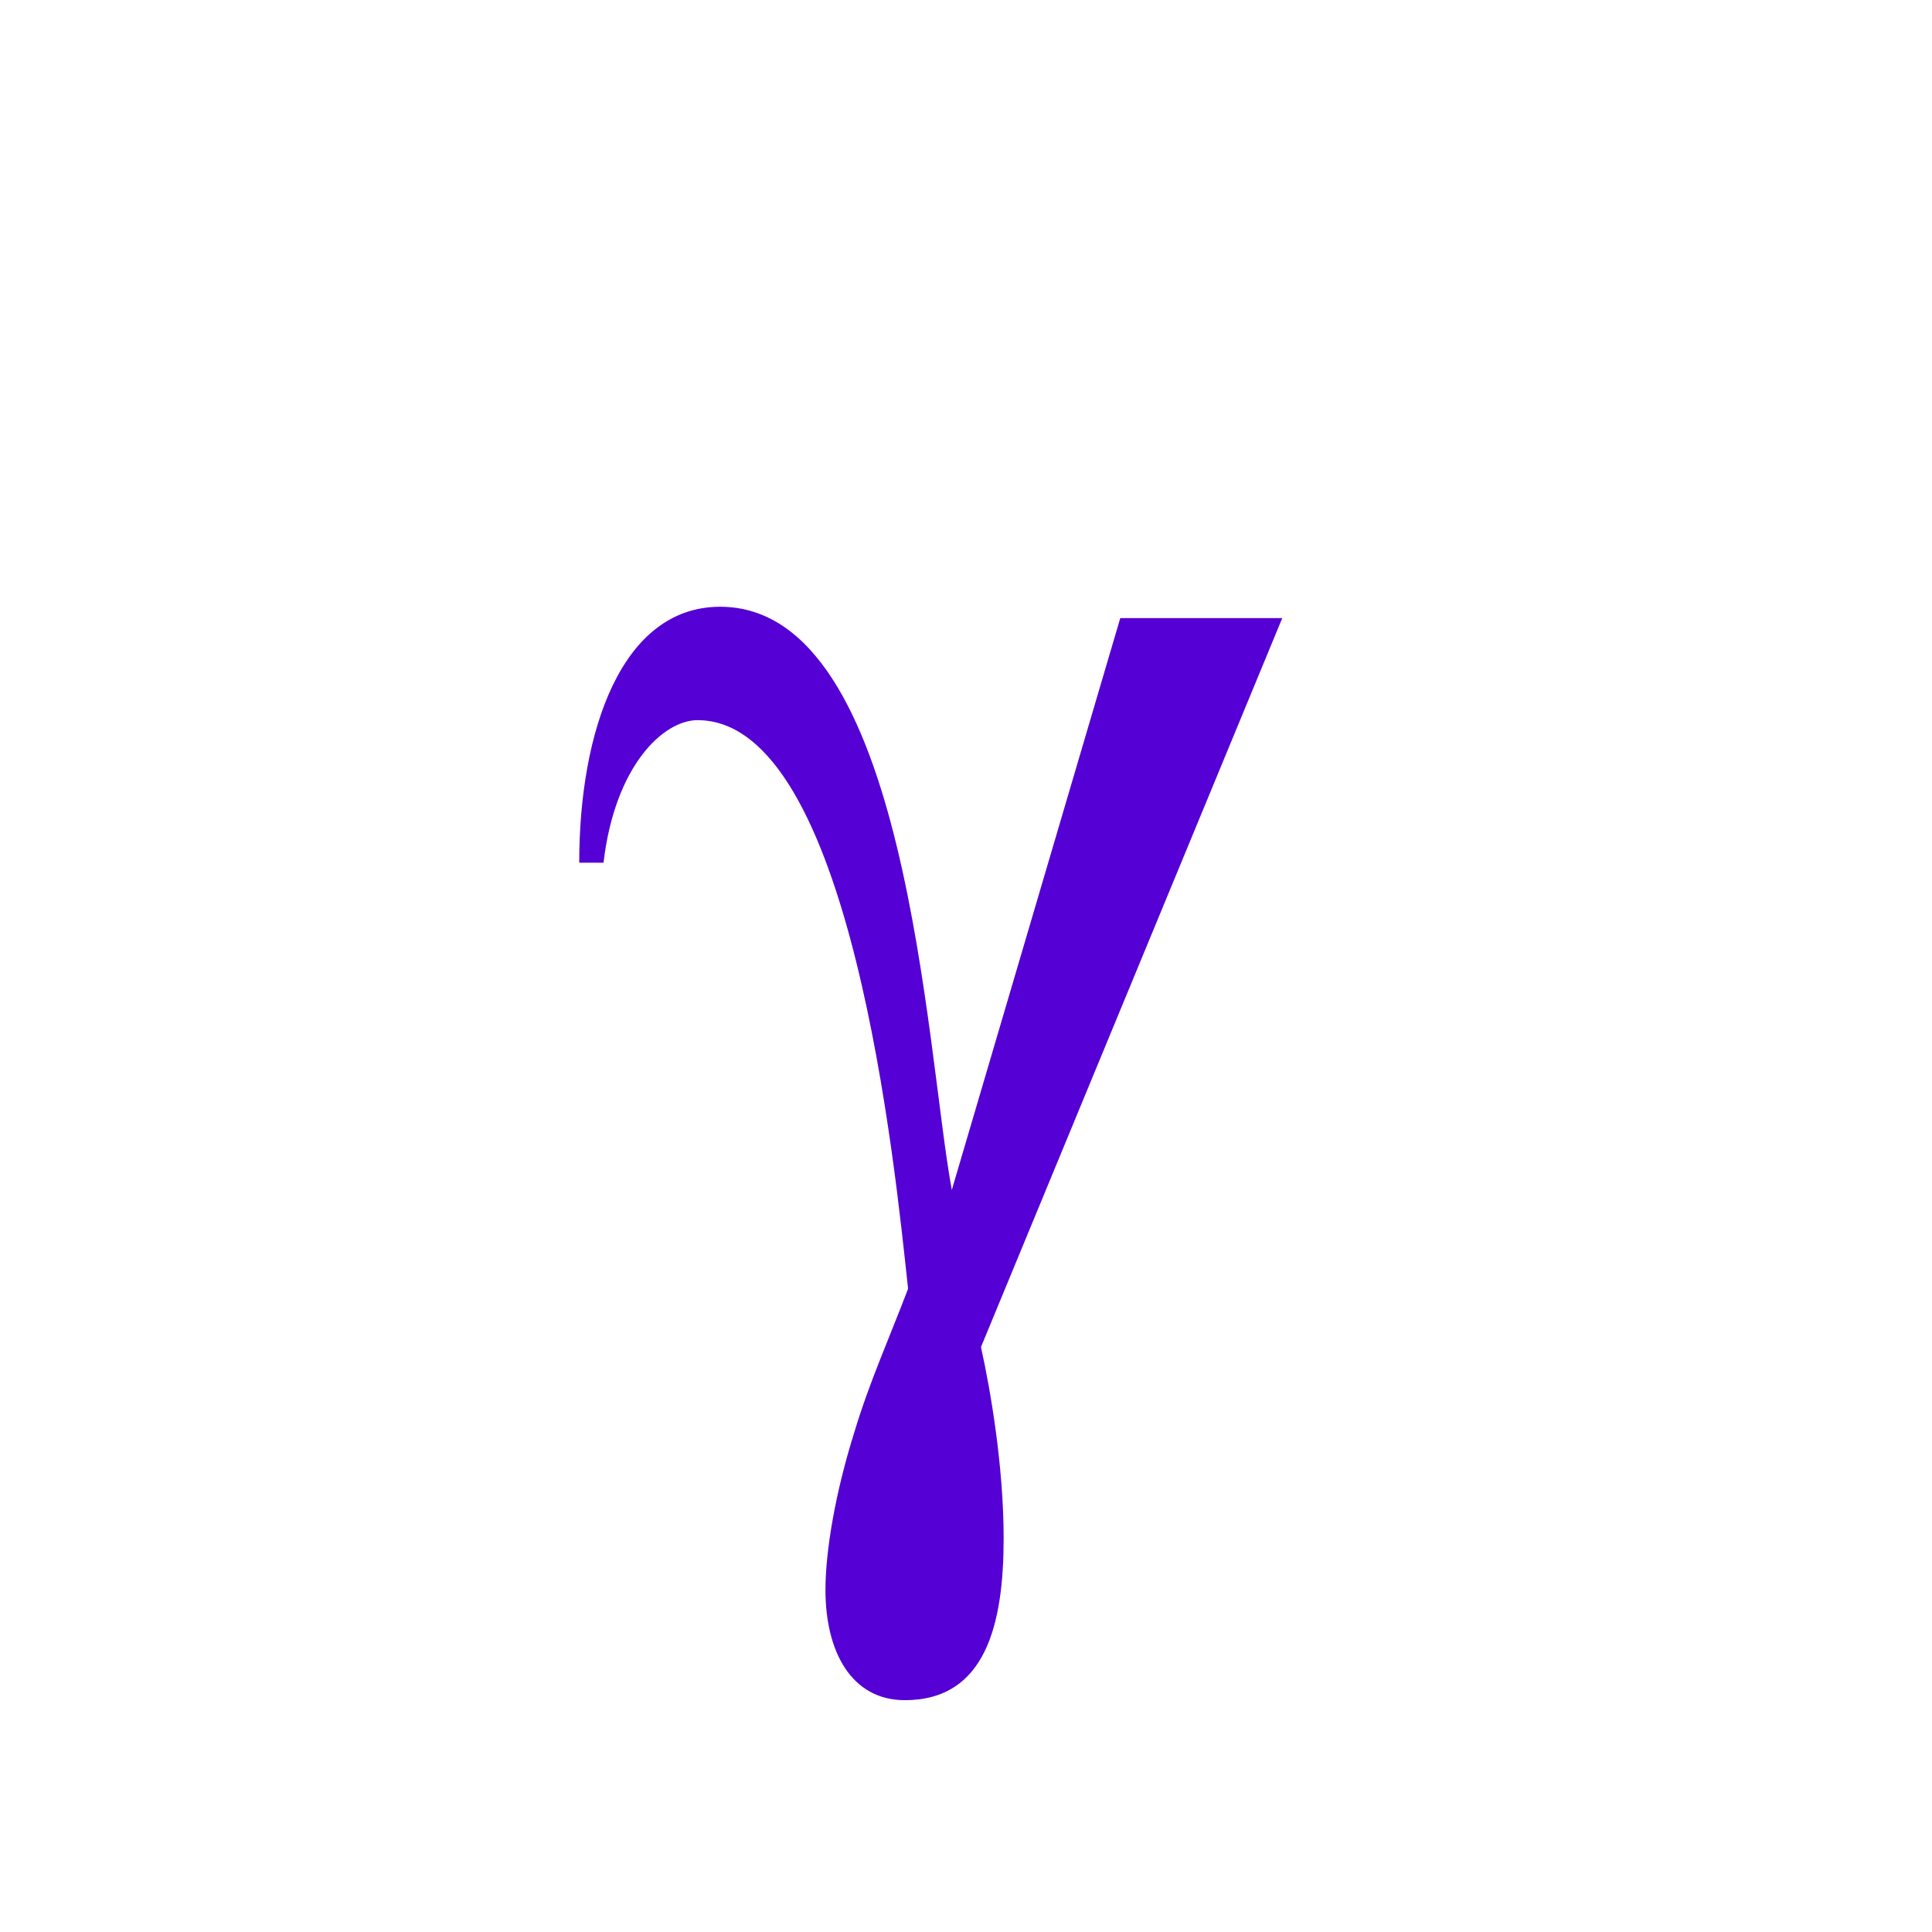
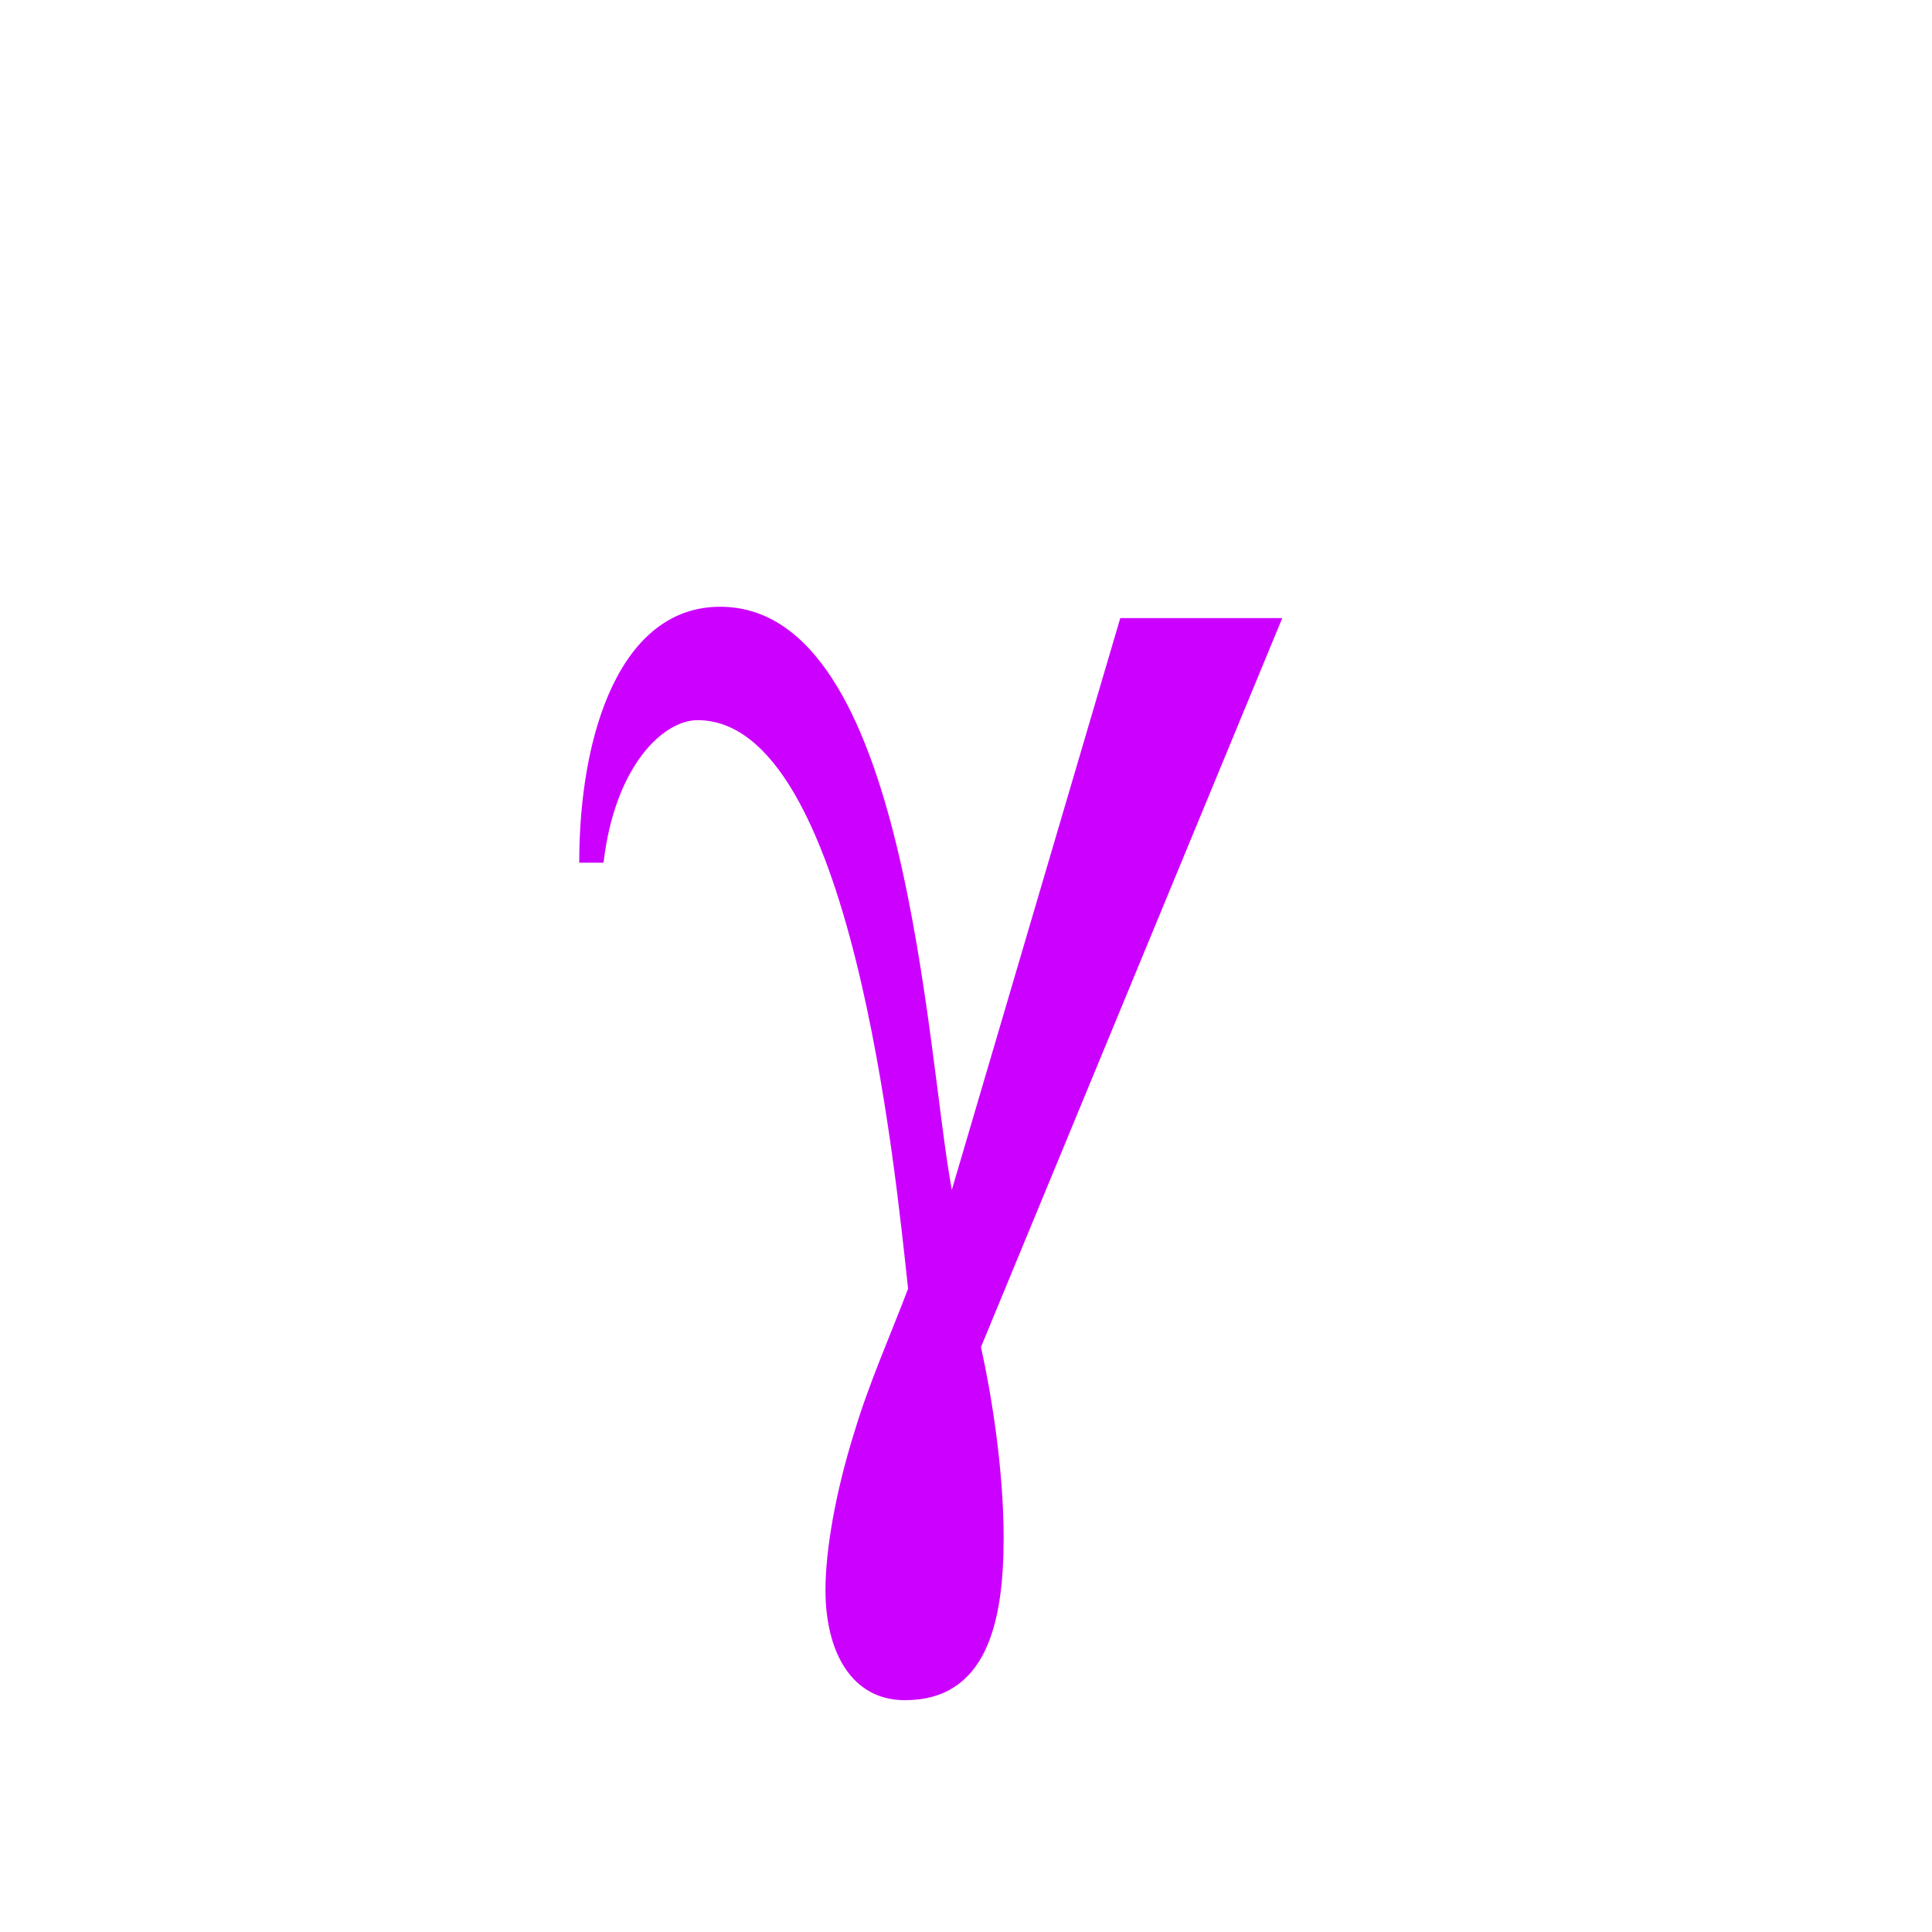
<svg xmlns="http://www.w3.org/2000/svg" version="1.1" id="svg2" width="192" height="192" viewBox="0 0 192 192">
  <defs id="defs6" />
  <g id="g1179" transform="matrix(0.7493015,0,0,0.7493015,26.06337,46.49058)">
-     <rect y="-93.56" x="345.401" height="16.9" width="16.9" id="rect814" style="opacity:1;fill:#5500d4;fill-opacity:1;stroke:#5500d4;stroke-width:3.1;stroke-linecap:round;stroke-linejoin:bevel;stroke-miterlimit:4;stroke-dasharray:none;stroke-dashoffset:0;stroke-opacity:1;paint-order:stroke fill markers" />
-     <rect y="-93.601" x="365.401" height="16.9" width="16.9" id="rect814-3" style="opacity:1;fill:#5500d4;fill-opacity:1;stroke:#5500d4;stroke-width:3.1;stroke-linecap:round;stroke-linejoin:bevel;stroke-miterlimit:4;stroke-dasharray:none;stroke-dashoffset:0;stroke-opacity:1;paint-order:stroke fill markers" />
-     <rect y="-93.446" x="385.401" height="16.9" width="16.9" id="rect814-6" style="opacity:1;fill:#5500d4;fill-opacity:1;stroke:#5500d4;stroke-width:3.1;stroke-linecap:round;stroke-linejoin:bevel;stroke-miterlimit:4;stroke-dasharray:none;stroke-dashoffset:0;stroke-opacity:1;paint-order:stroke fill markers" />
-     <rect y="-93.56" x="405.401" height="16.9" width="16.9" id="rect814-7" style="opacity:1;fill:#5500d4;fill-opacity:1;stroke:#5500d4;stroke-width:3.1;stroke-linecap:round;stroke-linejoin:bevel;stroke-miterlimit:4;stroke-dasharray:none;stroke-dashoffset:0;stroke-opacity:1;paint-order:stroke fill markers" />
-     <rect y="-93.333" x="425.401" height="16.9" width="16.9" id="rect814-5" style="opacity:1;fill:#5500d4;fill-opacity:1;stroke:#5500d4;stroke-width:3.1;stroke-linecap:round;stroke-linejoin:bevel;stroke-miterlimit:4;stroke-dasharray:none;stroke-dashoffset:0;stroke-opacity:1;paint-order:stroke fill markers" />
-     <rect y="-93.56" x="445.401" height="16.9" width="16.9" id="rect814-35" style="opacity:1;fill:#5500d4;fill-opacity:1;stroke:#5500d4;stroke-width:3.1;stroke-linecap:round;stroke-linejoin:bevel;stroke-miterlimit:4;stroke-dasharray:none;stroke-dashoffset:0;stroke-opacity:1;paint-order:stroke fill markers" />
-     <rect y="-93.56" x="465.401" height="16.9" width="16.9" id="rect814-62" style="opacity:1;fill:#5500d4;fill-opacity:1;stroke:#5500d4;stroke-width:3.1;stroke-linecap:round;stroke-linejoin:bevel;stroke-miterlimit:4;stroke-dasharray:none;stroke-dashoffset:0;stroke-opacity:1;paint-order:stroke fill markers" />
-     <rect y="-93.56" x="485.401" height="16.9" width="16.9" id="rect814-9" style="opacity:1;fill:#5500d4;fill-opacity:1;stroke:#5500d4;stroke-width:3.1;stroke-linecap:round;stroke-linejoin:bevel;stroke-miterlimit:4;stroke-dasharray:none;stroke-dashoffset:0;stroke-opacity:1;paint-order:stroke fill markers" />
-     <rect y="-93.333" x="505.401" height="16.9" width="16.9" id="rect814-9-1" style="opacity:1;fill:#5500d4;fill-opacity:1;stroke:#5500d4;stroke-width:3.1;stroke-linecap:round;stroke-linejoin:bevel;stroke-miterlimit:4;stroke-dasharray:none;stroke-dashoffset:0;stroke-opacity:1;paint-order:stroke fill markers" />
-     <rect y="-113.902" x="345.401" height="16.9" width="16.9" id="rect814-2" style="opacity:1;fill:#5500d4;fill-opacity:1;stroke:#5500d4;stroke-width:3.1;stroke-linecap:round;stroke-linejoin:bevel;stroke-miterlimit:4;stroke-dasharray:none;stroke-dashoffset:0;stroke-opacity:1;paint-order:stroke fill markers" />
-     <rect y="-113.943" x="365.401" height="16.9" width="16.9" id="rect814-3-7" style="opacity:1;fill:#5500d4;fill-opacity:1;stroke:#5500d4;stroke-width:3.1;stroke-linecap:round;stroke-linejoin:bevel;stroke-miterlimit:4;stroke-dasharray:none;stroke-dashoffset:0;stroke-opacity:1;paint-order:stroke fill markers" />
-     <rect y="-113.788" x="385.401" height="16.9" width="16.9" id="rect814-6-0" style="opacity:1;fill:#5500d4;fill-opacity:1;stroke:#5500d4;stroke-width:3.1;stroke-linecap:round;stroke-linejoin:bevel;stroke-miterlimit:4;stroke-dasharray:none;stroke-dashoffset:0;stroke-opacity:1;paint-order:stroke fill markers" />
-     <rect y="-113.902" x="405.401" height="16.9" width="16.9" id="rect814-7-9" style="opacity:1;fill:#5500d4;fill-opacity:1;stroke:#5500d4;stroke-width:3.1;stroke-linecap:round;stroke-linejoin:bevel;stroke-miterlimit:4;stroke-dasharray:none;stroke-dashoffset:0;stroke-opacity:1;paint-order:stroke fill markers" />
-     <rect y="-113.675" x="425.401" height="16.9" width="16.9" id="rect814-5-3" style="opacity:1;fill:#5500d4;fill-opacity:1;stroke:#5500d4;stroke-width:3.1;stroke-linecap:round;stroke-linejoin:bevel;stroke-miterlimit:4;stroke-dasharray:none;stroke-dashoffset:0;stroke-opacity:1;paint-order:stroke fill markers" />
-     <rect y="-113.902" x="445.401" height="16.9" width="16.9" id="rect814-35-6" style="opacity:1;fill:#5500d4;fill-opacity:1;stroke:#5500d4;stroke-width:3.1;stroke-linecap:round;stroke-linejoin:bevel;stroke-miterlimit:4;stroke-dasharray:none;stroke-dashoffset:0;stroke-opacity:1;paint-order:stroke fill markers" />
-     <rect y="-113.902" x="465.401" height="16.9" width="16.9" id="rect814-62-0" style="opacity:1;fill:#5500d4;fill-opacity:1;stroke:#5500d4;stroke-width:3.1;stroke-linecap:round;stroke-linejoin:bevel;stroke-miterlimit:4;stroke-dasharray:none;stroke-dashoffset:0;stroke-opacity:1;paint-order:stroke fill markers" />
-     <rect y="-113.902" x="485.401" height="16.9" width="16.9" id="rect814-9-6" style="opacity:1;fill:#5500d4;fill-opacity:1;stroke:#5500d4;stroke-width:3.1;stroke-linecap:round;stroke-linejoin:bevel;stroke-miterlimit:4;stroke-dasharray:none;stroke-dashoffset:0;stroke-opacity:1;paint-order:stroke fill markers" />
-     <rect y="-113.675" x="505.401" height="16.9" width="16.9" id="rect814-9-1-2" style="opacity:1;fill:#5500d4;fill-opacity:1;stroke:#5500d4;stroke-width:3.1;stroke-linecap:round;stroke-linejoin:bevel;stroke-miterlimit:4;stroke-dasharray:none;stroke-dashoffset:0;stroke-opacity:1;paint-order:stroke fill markers" />
-     <rect y="-134.207" x="345.075" height="16.9" width="16.9" id="rect814-92" style="opacity:1;fill:#5500d4;fill-opacity:1;stroke:#5500d4;stroke-width:3.1;stroke-linecap:round;stroke-linejoin:bevel;stroke-miterlimit:4;stroke-dasharray:none;stroke-dashoffset:0;stroke-opacity:1;paint-order:stroke fill markers" />
-     <rect y="-134.248" x="365.075" height="16.9" width="16.9" id="rect814-3-2" style="opacity:1;fill:#5500d4;fill-opacity:1;stroke:#5500d4;stroke-width:3.1;stroke-linecap:round;stroke-linejoin:bevel;stroke-miterlimit:4;stroke-dasharray:none;stroke-dashoffset:0;stroke-opacity:1;paint-order:stroke fill markers" />
-     <rect y="-134.093" x="385.075" height="16.9" width="16.9" id="rect814-6-8" style="opacity:1;fill:#5500d4;fill-opacity:1;stroke:#5500d4;stroke-width:3.1;stroke-linecap:round;stroke-linejoin:bevel;stroke-miterlimit:4;stroke-dasharray:none;stroke-dashoffset:0;stroke-opacity:1;paint-order:stroke fill markers" />
-     <rect y="-134.207" x="405.075" height="16.9" width="16.9" id="rect814-7-97" style="opacity:1;fill:#7f2aff;fill-opacity:1;stroke:#7f2aff;stroke-width:3.1;stroke-linecap:round;stroke-linejoin:bevel;stroke-miterlimit:4;stroke-dasharray:none;stroke-dashoffset:0;stroke-opacity:1;paint-order:stroke fill markers" />
-     <rect y="-133.98" x="425.075" height="16.9" width="16.9" id="rect814-5-36" style="opacity:1;fill:#7f2aff;fill-opacity:1;stroke:#7f2aff;stroke-width:3.1;stroke-linecap:round;stroke-linejoin:bevel;stroke-miterlimit:4;stroke-dasharray:none;stroke-dashoffset:0;stroke-opacity:1;paint-order:stroke fill markers" />
-     <rect y="-134.207" x="445.075" height="16.9" width="16.9" id="rect814-35-1" style="opacity:1;fill:#7f2aff;fill-opacity:1;stroke:#7f2aff;stroke-width:3.1;stroke-linecap:round;stroke-linejoin:bevel;stroke-miterlimit:4;stroke-dasharray:none;stroke-dashoffset:0;stroke-opacity:1;paint-order:stroke fill markers" />
-     <rect y="-134.207" x="465.075" height="16.9" width="16.9" id="rect814-62-2" style="opacity:1;fill:#7f2aff;fill-opacity:1;stroke:#7f2aff;stroke-width:3.1;stroke-linecap:round;stroke-linejoin:bevel;stroke-miterlimit:4;stroke-dasharray:none;stroke-dashoffset:0;stroke-opacity:1;paint-order:stroke fill markers" />
-     <rect y="-134.207" x="485.075" height="16.9" width="16.9" id="rect814-9-9" style="opacity:1;fill:#7f2aff;fill-opacity:1;stroke:#7f2aff;stroke-width:3.1;stroke-linecap:round;stroke-linejoin:bevel;stroke-miterlimit:4;stroke-dasharray:none;stroke-dashoffset:0;stroke-opacity:1;paint-order:stroke fill markers" />
-     <rect y="-133.98" x="505.075" height="16.9" width="16.9" id="rect814-9-1-3" style="opacity:1;fill:#7f2aff;fill-opacity:1;stroke:#7f2aff;stroke-width:3.1;stroke-linecap:round;stroke-linejoin:bevel;stroke-miterlimit:4;stroke-dasharray:none;stroke-dashoffset:0;stroke-opacity:1;paint-order:stroke fill markers" />
-     <rect y="-154.549" x="345.075" height="16.9" width="16.9" id="rect814-2-1" style="opacity:1;fill:#5500d4;fill-opacity:1;stroke:#5500d4;stroke-width:3.1;stroke-linecap:round;stroke-linejoin:bevel;stroke-miterlimit:4;stroke-dasharray:none;stroke-dashoffset:0;stroke-opacity:1;paint-order:stroke fill markers" />
-     <rect y="-154.59" x="365.075" height="16.9" width="16.9" id="rect814-3-7-9" style="opacity:1;fill:#5500d4;fill-opacity:1;stroke:#5500d4;stroke-width:3.1;stroke-linecap:round;stroke-linejoin:bevel;stroke-miterlimit:4;stroke-dasharray:none;stroke-dashoffset:0;stroke-opacity:1;paint-order:stroke fill markers" />
-     <rect y="-154.435" x="385.075" height="16.9" width="16.9" id="rect814-6-0-4" style="opacity:1;fill:#5500d4;fill-opacity:1;stroke:#5500d4;stroke-width:3.1;stroke-linecap:round;stroke-linejoin:bevel;stroke-miterlimit:4;stroke-dasharray:none;stroke-dashoffset:0;stroke-opacity:1;paint-order:stroke fill markers" />
-     <rect y="-154.549" x="405.075" height="16.9" width="16.9" id="rect814-7-9-7" style="opacity:1;fill:#7f2aff;fill-opacity:1;stroke:#7f2aff;stroke-width:3.1;stroke-linecap:round;stroke-linejoin:bevel;stroke-miterlimit:4;stroke-dasharray:none;stroke-dashoffset:0;stroke-opacity:1;paint-order:stroke fill markers" />
-     <rect y="-154.322" x="425.075" height="16.9" width="16.9" id="rect814-5-3-8" style="opacity:1;fill:#7f2aff;fill-opacity:1;stroke:#7f2aff;stroke-width:3.1;stroke-linecap:round;stroke-linejoin:bevel;stroke-miterlimit:4;stroke-dasharray:none;stroke-dashoffset:0;stroke-opacity:1;paint-order:stroke fill markers" />
-     <rect y="-154.549" x="445.075" height="16.9" width="16.9" id="rect814-35-6-4" style="opacity:1;fill:#7f2aff;fill-opacity:1;stroke:#7f2aff;stroke-width:3.1;stroke-linecap:round;stroke-linejoin:bevel;stroke-miterlimit:4;stroke-dasharray:none;stroke-dashoffset:0;stroke-opacity:1;paint-order:stroke fill markers" />
-     <rect y="-154.549" x="465.075" height="16.9" width="16.9" id="rect814-62-0-5" style="opacity:1;fill:#7f2aff;fill-opacity:1;stroke:#7f2aff;stroke-width:3.1;stroke-linecap:round;stroke-linejoin:bevel;stroke-miterlimit:4;stroke-dasharray:none;stroke-dashoffset:0;stroke-opacity:1;paint-order:stroke fill markers" />
-     <rect y="-154.549" x="485.075" height="16.9" width="16.9" id="rect814-9-6-0" style="opacity:1;fill:#7f2aff;fill-opacity:1;stroke:#7f2aff;stroke-width:3.1;stroke-linecap:round;stroke-linejoin:bevel;stroke-miterlimit:4;stroke-dasharray:none;stroke-dashoffset:0;stroke-opacity:1;paint-order:stroke fill markers" />
-     <rect y="-154.322" x="505.075" height="16.9" width="16.9" id="rect814-9-1-2-3" style="opacity:1;fill:#7f2aff;fill-opacity:1;stroke:#7f2aff;stroke-width:3.1;stroke-linecap:round;stroke-linejoin:bevel;stroke-miterlimit:4;stroke-dasharray:none;stroke-dashoffset:0;stroke-opacity:1;paint-order:stroke fill markers" />
-     <rect y="-174.949" x="344.755" height="16.9" width="16.9" id="rect814-61" style="opacity:1;fill:#5500d4;fill-opacity:1;stroke:#5500d4;stroke-width:3.1;stroke-linecap:round;stroke-linejoin:bevel;stroke-miterlimit:4;stroke-dasharray:none;stroke-dashoffset:0;stroke-opacity:1;paint-order:stroke fill markers" />
-     <rect y="-174.99" x="364.755" height="16.9" width="16.9" id="rect814-3-0" style="opacity:1;fill:#5500d4;fill-opacity:1;stroke:#5500d4;stroke-width:3.1;stroke-linecap:round;stroke-linejoin:bevel;stroke-miterlimit:4;stroke-dasharray:none;stroke-dashoffset:0;stroke-opacity:1;paint-order:stroke fill markers" />
-     <rect y="-174.835" x="384.755" height="16.9" width="16.9" id="rect814-6-6" style="opacity:1;fill:#5500d4;fill-opacity:1;stroke:#5500d4;stroke-width:3.1;stroke-linecap:round;stroke-linejoin:bevel;stroke-miterlimit:4;stroke-dasharray:none;stroke-dashoffset:0;stroke-opacity:1;paint-order:stroke fill markers" />
-     <rect y="-174.949" x="404.755" height="16.9" width="16.9" id="rect814-7-3" style="opacity:1;fill:#7f2aff;fill-opacity:1;stroke:#7f2aff;stroke-width:3.1;stroke-linecap:round;stroke-linejoin:bevel;stroke-miterlimit:4;stroke-dasharray:none;stroke-dashoffset:0;stroke-opacity:1;paint-order:stroke fill markers" />
-     <rect y="-174.722" x="424.755" height="16.9" width="16.9" id="rect814-5-2" style="opacity:1;fill:#7f2aff;fill-opacity:1;stroke:#7f2aff;stroke-width:3.1;stroke-linecap:round;stroke-linejoin:bevel;stroke-miterlimit:4;stroke-dasharray:none;stroke-dashoffset:0;stroke-opacity:1;paint-order:stroke fill markers" />
-     <rect y="-174.949" x="444.755" height="16.9" width="16.9" id="rect814-35-0" style="opacity:1;fill:#9955ff;fill-opacity:1;stroke:#9955ff;stroke-width:3.1;stroke-linecap:round;stroke-linejoin:bevel;stroke-miterlimit:4;stroke-dasharray:none;stroke-dashoffset:0;stroke-opacity:1;paint-order:stroke fill markers" />
-     <rect y="-174.949" x="464.755" height="16.9" width="16.9" id="rect814-62-6" style="opacity:1;fill:#9955ff;fill-opacity:1;stroke:#9955ff;stroke-width:3.1;stroke-linecap:round;stroke-linejoin:bevel;stroke-miterlimit:4;stroke-dasharray:none;stroke-dashoffset:0;stroke-opacity:1;paint-order:stroke fill markers" />
-     <rect y="-174.949" x="484.755" height="16.9" width="16.9" id="rect814-9-15" style="opacity:1;fill:#9955ff;fill-opacity:1;stroke:#9955ff;stroke-width:3.1;stroke-linecap:round;stroke-linejoin:bevel;stroke-miterlimit:4;stroke-dasharray:none;stroke-dashoffset:0;stroke-opacity:1;paint-order:stroke fill markers" />
-     <rect y="-174.722" x="504.755" height="16.9" width="16.9" id="rect814-9-1-5" style="opacity:1;fill:#9955ff;fill-opacity:1;stroke:#9955ff;stroke-width:3.1;stroke-linecap:round;stroke-linejoin:bevel;stroke-miterlimit:4;stroke-dasharray:none;stroke-dashoffset:0;stroke-opacity:1;paint-order:stroke fill markers" />
-     <rect y="-195.291" x="344.755" height="16.9" width="16.9" id="rect814-2-4" style="opacity:1;fill:#5500d4;fill-opacity:1;stroke:#5500d4;stroke-width:3.1;stroke-linecap:round;stroke-linejoin:bevel;stroke-miterlimit:4;stroke-dasharray:none;stroke-dashoffset:0;stroke-opacity:1;paint-order:stroke fill markers" />
-     <rect y="-195.332" x="364.755" height="16.9" width="16.9" id="rect814-3-7-7" style="opacity:1;fill:#5500d4;fill-opacity:1;stroke:#5500d4;stroke-width:3.1;stroke-linecap:round;stroke-linejoin:bevel;stroke-miterlimit:4;stroke-dasharray:none;stroke-dashoffset:0;stroke-opacity:1;paint-order:stroke fill markers" />
-     <rect y="-195.177" x="384.755" height="16.9" width="16.9" id="rect814-6-0-6" style="opacity:1;fill:#5500d4;fill-opacity:1;stroke:#5500d4;stroke-width:3.1;stroke-linecap:round;stroke-linejoin:bevel;stroke-miterlimit:4;stroke-dasharray:none;stroke-dashoffset:0;stroke-opacity:1;paint-order:stroke fill markers" />
-     <rect y="-195.291" x="404.755" height="16.9" width="16.9" id="rect814-7-9-5" style="opacity:1;fill:#7f2aff;fill-opacity:1;stroke:#7f2aff;stroke-width:3.1;stroke-linecap:round;stroke-linejoin:bevel;stroke-miterlimit:4;stroke-dasharray:none;stroke-dashoffset:0;stroke-opacity:1;paint-order:stroke fill markers" />
-     <rect y="-195.064" x="424.755" height="16.9" width="16.9" id="rect814-5-3-6" style="opacity:1;fill:#7f2aff;fill-opacity:1;stroke:#7f2aff;stroke-width:3.1;stroke-linecap:round;stroke-linejoin:bevel;stroke-miterlimit:4;stroke-dasharray:none;stroke-dashoffset:0;stroke-opacity:1;paint-order:stroke fill markers" />
-     <rect y="-195.291" x="444.755" height="16.9" width="16.9" id="rect814-35-6-9" style="opacity:1;fill:#9955ff;fill-opacity:1;stroke:#9955ff;stroke-width:3.1;stroke-linecap:round;stroke-linejoin:bevel;stroke-miterlimit:4;stroke-dasharray:none;stroke-dashoffset:0;stroke-opacity:1;paint-order:stroke fill markers" />
-     <rect y="-195.291" x="464.755" height="16.9" width="16.9" id="rect814-62-0-3" style="opacity:1;fill:#9955ff;fill-opacity:1;stroke:#9955ff;stroke-width:3.1;stroke-linecap:round;stroke-linejoin:bevel;stroke-miterlimit:4;stroke-dasharray:none;stroke-dashoffset:0;stroke-opacity:1;paint-order:stroke fill markers" />
-     <rect y="-195.291" x="484.755" height="16.9" width="16.9" id="rect814-9-6-7" style="opacity:1;fill:#9955ff;fill-opacity:1;stroke:#9955ff;stroke-width:3.1;stroke-linecap:round;stroke-linejoin:bevel;stroke-miterlimit:4;stroke-dasharray:none;stroke-dashoffset:0;stroke-opacity:1;paint-order:stroke fill markers" />
-     <rect y="-195.064" x="504.755" height="16.9" width="16.9" id="rect814-9-1-2-4" style="opacity:1;fill:#9955ff;fill-opacity:1;stroke:#9955ff;stroke-width:3.1;stroke-linecap:round;stroke-linejoin:bevel;stroke-miterlimit:4;stroke-dasharray:none;stroke-dashoffset:0;stroke-opacity:1;paint-order:stroke fill markers" />
-     <rect y="-215.691" x="344.434" height="16.9" width="16.9" id="rect814-52" style="opacity:1;fill:#5500d4;fill-opacity:1;stroke:#5500d4;stroke-width:3.1;stroke-linecap:round;stroke-linejoin:bevel;stroke-miterlimit:4;stroke-dasharray:none;stroke-dashoffset:0;stroke-opacity:1;paint-order:stroke fill markers" />
-     <rect y="-215.732" x="364.434" height="16.9" width="16.9" id="rect814-3-5" style="opacity:1;fill:#5500d4;fill-opacity:1;stroke:#5500d4;stroke-width:3.1;stroke-linecap:round;stroke-linejoin:bevel;stroke-miterlimit:4;stroke-dasharray:none;stroke-dashoffset:0;stroke-opacity:1;paint-order:stroke fill markers" />
-     <rect y="-215.577" x="384.434" height="16.9" width="16.9" id="rect814-6-4" style="opacity:1;fill:#5500d4;fill-opacity:1;stroke:#5500d4;stroke-width:3.1;stroke-linecap:round;stroke-linejoin:bevel;stroke-miterlimit:4;stroke-dasharray:none;stroke-dashoffset:0;stroke-opacity:1;paint-order:stroke fill markers" />
-     <rect y="-215.691" x="404.434" height="16.9" width="16.9" id="rect814-7-7" style="opacity:1;fill:#7f2aff;fill-opacity:1;stroke:#7f2aff;stroke-width:3.1;stroke-linecap:round;stroke-linejoin:bevel;stroke-miterlimit:4;stroke-dasharray:none;stroke-dashoffset:0;stroke-opacity:1;paint-order:stroke fill markers" />
-     <rect y="-215.464" x="424.434" height="16.9" width="16.9" id="rect814-5-4" style="opacity:1;fill:#7f2aff;fill-opacity:1;stroke:#7f2aff;stroke-width:3.1;stroke-linecap:round;stroke-linejoin:bevel;stroke-miterlimit:4;stroke-dasharray:none;stroke-dashoffset:0;stroke-opacity:1;paint-order:stroke fill markers" />
-     <rect y="-215.691" x="444.434" height="16.9" width="16.9" id="rect814-35-4" style="opacity:1;fill:#9955ff;fill-opacity:1;stroke:#9955ff;stroke-width:3.1;stroke-linecap:round;stroke-linejoin:bevel;stroke-miterlimit:4;stroke-dasharray:none;stroke-dashoffset:0;stroke-opacity:1;paint-order:stroke fill markers" />
-     <rect y="-215.691" x="464.434" height="16.9" width="16.9" id="rect814-62-3" style="opacity:1;fill:#9955ff;fill-opacity:1;stroke:#9955ff;stroke-width:3.1;stroke-linecap:round;stroke-linejoin:bevel;stroke-miterlimit:4;stroke-dasharray:none;stroke-dashoffset:0;stroke-opacity:1;paint-order:stroke fill markers" />
-     <rect y="-215.691" x="484.434" height="16.9" width="16.9" id="rect814-9-0" style="opacity:1;fill:#b380ff;fill-opacity:1;stroke:#b380ff;stroke-width:3.1;stroke-linecap:round;stroke-linejoin:bevel;stroke-miterlimit:4;stroke-dasharray:none;stroke-dashoffset:0;stroke-opacity:1;paint-order:stroke fill markers" />
-     <rect y="-215.464" x="504.434" height="16.9" width="16.9" id="rect814-9-1-7" style="opacity:1;fill:#b380ff;fill-opacity:1;stroke:#b380ff;stroke-width:3.1;stroke-linecap:round;stroke-linejoin:bevel;stroke-miterlimit:4;stroke-dasharray:none;stroke-dashoffset:0;stroke-opacity:1;paint-order:stroke fill markers" />
-     <rect y="-236.033" x="344.434" height="16.9" width="16.9" id="rect814-2-8" style="opacity:1;fill:#5500d4;fill-opacity:1;stroke:#5500d4;stroke-width:3.1;stroke-linecap:round;stroke-linejoin:bevel;stroke-miterlimit:4;stroke-dasharray:none;stroke-dashoffset:0;stroke-opacity:1;paint-order:stroke fill markers" />
-     <rect y="-236.074" x="364.434" height="16.9" width="16.9" id="rect814-3-7-6" style="opacity:1;fill:#5500d4;fill-opacity:1;stroke:#5500d4;stroke-width:3.1;stroke-linecap:round;stroke-linejoin:bevel;stroke-miterlimit:4;stroke-dasharray:none;stroke-dashoffset:0;stroke-opacity:1;paint-order:stroke fill markers" />
-     <rect y="-235.919" x="384.434" height="16.9" width="16.9" id="rect814-6-0-8" style="opacity:1;fill:#5500d4;fill-opacity:1;stroke:#5500d4;stroke-width:3.1;stroke-linecap:round;stroke-linejoin:bevel;stroke-miterlimit:4;stroke-dasharray:none;stroke-dashoffset:0;stroke-opacity:1;paint-order:stroke fill markers" />
-     <rect y="-236.033" x="404.434" height="16.9" width="16.9" id="rect814-7-9-8" style="opacity:1;fill:#7f2aff;fill-opacity:1;stroke:#7f2aff;stroke-width:3.1;stroke-linecap:round;stroke-linejoin:bevel;stroke-miterlimit:4;stroke-dasharray:none;stroke-dashoffset:0;stroke-opacity:1;paint-order:stroke fill markers" />
-     <rect y="-235.806" x="424.434" height="16.9" width="16.9" id="rect814-5-3-4" style="opacity:1;fill:#7f2aff;fill-opacity:1;stroke:#7f2aff;stroke-width:3.1;stroke-linecap:round;stroke-linejoin:bevel;stroke-miterlimit:4;stroke-dasharray:none;stroke-dashoffset:0;stroke-opacity:1;paint-order:stroke fill markers" />
-     <rect y="-236.033" x="444.434" height="16.9" width="16.9" id="rect814-35-6-3" style="opacity:1;fill:#9955ff;fill-opacity:1;stroke:#9955ff;stroke-width:3.1;stroke-linecap:round;stroke-linejoin:bevel;stroke-miterlimit:4;stroke-dasharray:none;stroke-dashoffset:0;stroke-opacity:1;paint-order:stroke fill markers" />
-     <rect y="-236.033" x="464.434" height="16.9" width="16.9" id="rect814-62-0-1" style="opacity:1;fill:#9955ff;fill-opacity:1;stroke:#9955ff;stroke-width:3.1;stroke-linecap:round;stroke-linejoin:bevel;stroke-miterlimit:4;stroke-dasharray:none;stroke-dashoffset:0;stroke-opacity:1;paint-order:stroke fill markers" />
-     <rect y="-236.033" x="484.434" height="16.9" width="16.9" id="rect814-9-6-4" style="opacity:1;fill:#b380ff;fill-opacity:1;stroke:#b380ff;stroke-width:3.1;stroke-linecap:round;stroke-linejoin:bevel;stroke-miterlimit:4;stroke-dasharray:none;stroke-dashoffset:0;stroke-opacity:1;paint-order:stroke fill markers" />
-     <rect y="-235.806" x="504.434" height="16.9" width="16.9" id="rect814-9-1-2-9" style="opacity:1;fill:#ccaaff;fill-opacity:1;stroke:#ccaaff;stroke-width:3.1;stroke-linecap:round;stroke-linejoin:bevel;stroke-miterlimit:4;stroke-dasharray:none;stroke-dashoffset:0;stroke-opacity:1;paint-order:stroke fill markers" />
-     <g aria-label="γ" style="font-style:normal;font-weight:normal;font-size:214.843px;line-height:1.25;font-family:sans-serif;letter-spacing:0px;word-spacing:0px;fill:#5500d4;fill-opacity:1;stroke:none;stroke-width:5.371" id="text886">
-       <path d="M 135.282,19.933 H 113.797 L 91.454,95.772 C 88.016,77.296 85.653,18.429 60.731,18.429 c -13.105,0 -18.691,16.543 -18.691,33.945 h 3.223 c 1.504,-12.891 7.949,-18.906 12.461,-18.906 20.41,0 26.211,59.511 27.93,75.41 -2.363,6.23 -5.156,12.461 -7.09,18.906 -2.578,8.164 -3.867,15.898 -3.867,21.055 0,8.164 3.437,14.609 10.527,14.609 10.742,0 13.105,-10.098 13.105,-21.484 0,-9.453 -1.719,-19.551 -3.008,-25.351 z" style="font-style:normal;font-variant:normal;font-weight:normal;font-stretch:normal;font-family:'STIX Math';-inkscape-font-specification:'STIX Math';fill:#5500d4;fill-opacity:1;stroke-width:5.371" id="path893" />
-     </g>
-     <g id="g868" transform="matrix(6.094444,0,0,6.094444,713.7697,225.4462)">
-       <g id="g828" transform="translate(-62.70003,-33.41252)">
-         <path style="fill:none;fill-rule:evenodd;stroke:#162d50;stroke-width:1.556;stroke-linecap:round;stroke-linejoin:bevel;stroke-miterlimit:4;stroke-dasharray:none;stroke-opacity:1;paint-order:fill markers stroke" d="M 8.103,42.452 C 15.792,42.978 18.462,10.499 41.333,10.901" id="path825" />
-         <path style="fill:none;fill-rule:evenodd;stroke:#00d455;stroke-width:1.556;stroke-linecap:round;stroke-linejoin:bevel;stroke-miterlimit:4;stroke-dasharray:none;stroke-opacity:1;paint-order:fill markers stroke" d="M 8.103,42.452 C 25.226,41.79 29.803,11.099 41.333,10.901" id="path825-3" />
-       </g>
-       <g style="stroke:#cc00ff" id="g828-3" transform="translate(-62.65922,-30.42174)">
-         <path style="fill:none;fill-rule:evenodd;stroke:#00d4aa;stroke-width:1.556;stroke-linecap:round;stroke-linejoin:bevel;stroke-miterlimit:4;stroke-dasharray:none;stroke-opacity:1;paint-order:fill markers stroke" d="M 8.063,39.461 C 29.913,40.812 30.02,8.756 41.292,7.91" id="path825-6" />
-       </g>
-       <path style="fill:none;fill-rule:evenodd;stroke:#216778;stroke-width:1.556;stroke-linecap:round;stroke-linejoin:bevel;stroke-miterlimit:4;stroke-dasharray:none;stroke-opacity:1;paint-order:fill markers stroke" d="m -54.597,9.039 c 13.28,0.388 16.633,-31.81 33.229,-31.551" id="path825-6-7" />
+     <g aria-label="γ" style="font-style:normal;font-weight:normal;font-size:214.843px;line-height:1.25;font-family:sans-serif;letter-spacing:0px;word-spacing:0px;fill:#cc00ff;fill-opacity:1;stroke:none;stroke-width:5.371" id="text886">
+       <path d="M 135.282,19.933 H 113.797 L 91.454,95.772 C 88.016,77.296 85.653,18.429 60.731,18.429 c -13.105,0 -18.691,16.543 -18.691,33.945 h 3.223 c 1.504,-12.891 7.949,-18.906 12.461,-18.906 20.41,0 26.211,59.511 27.93,75.41 -2.363,6.23 -5.156,12.461 -7.09,18.906 -2.578,8.164 -3.867,15.898 -3.867,21.055 0,8.164 3.437,14.609 10.527,14.609 10.742,0 13.105,-10.098 13.105,-21.484 0,-9.453 -1.719,-19.551 -3.008,-25.351 z" style="font-style:normal;font-variant:normal;font-weight:normal;font-stretch:normal;font-family:'STIX Math';-inkscape-font-specification:'STIX Math';fill:#cc00ff;fill-opacity:1;stroke-width:5.371" id="path893" />
    </g>
  </g>
</svg>
